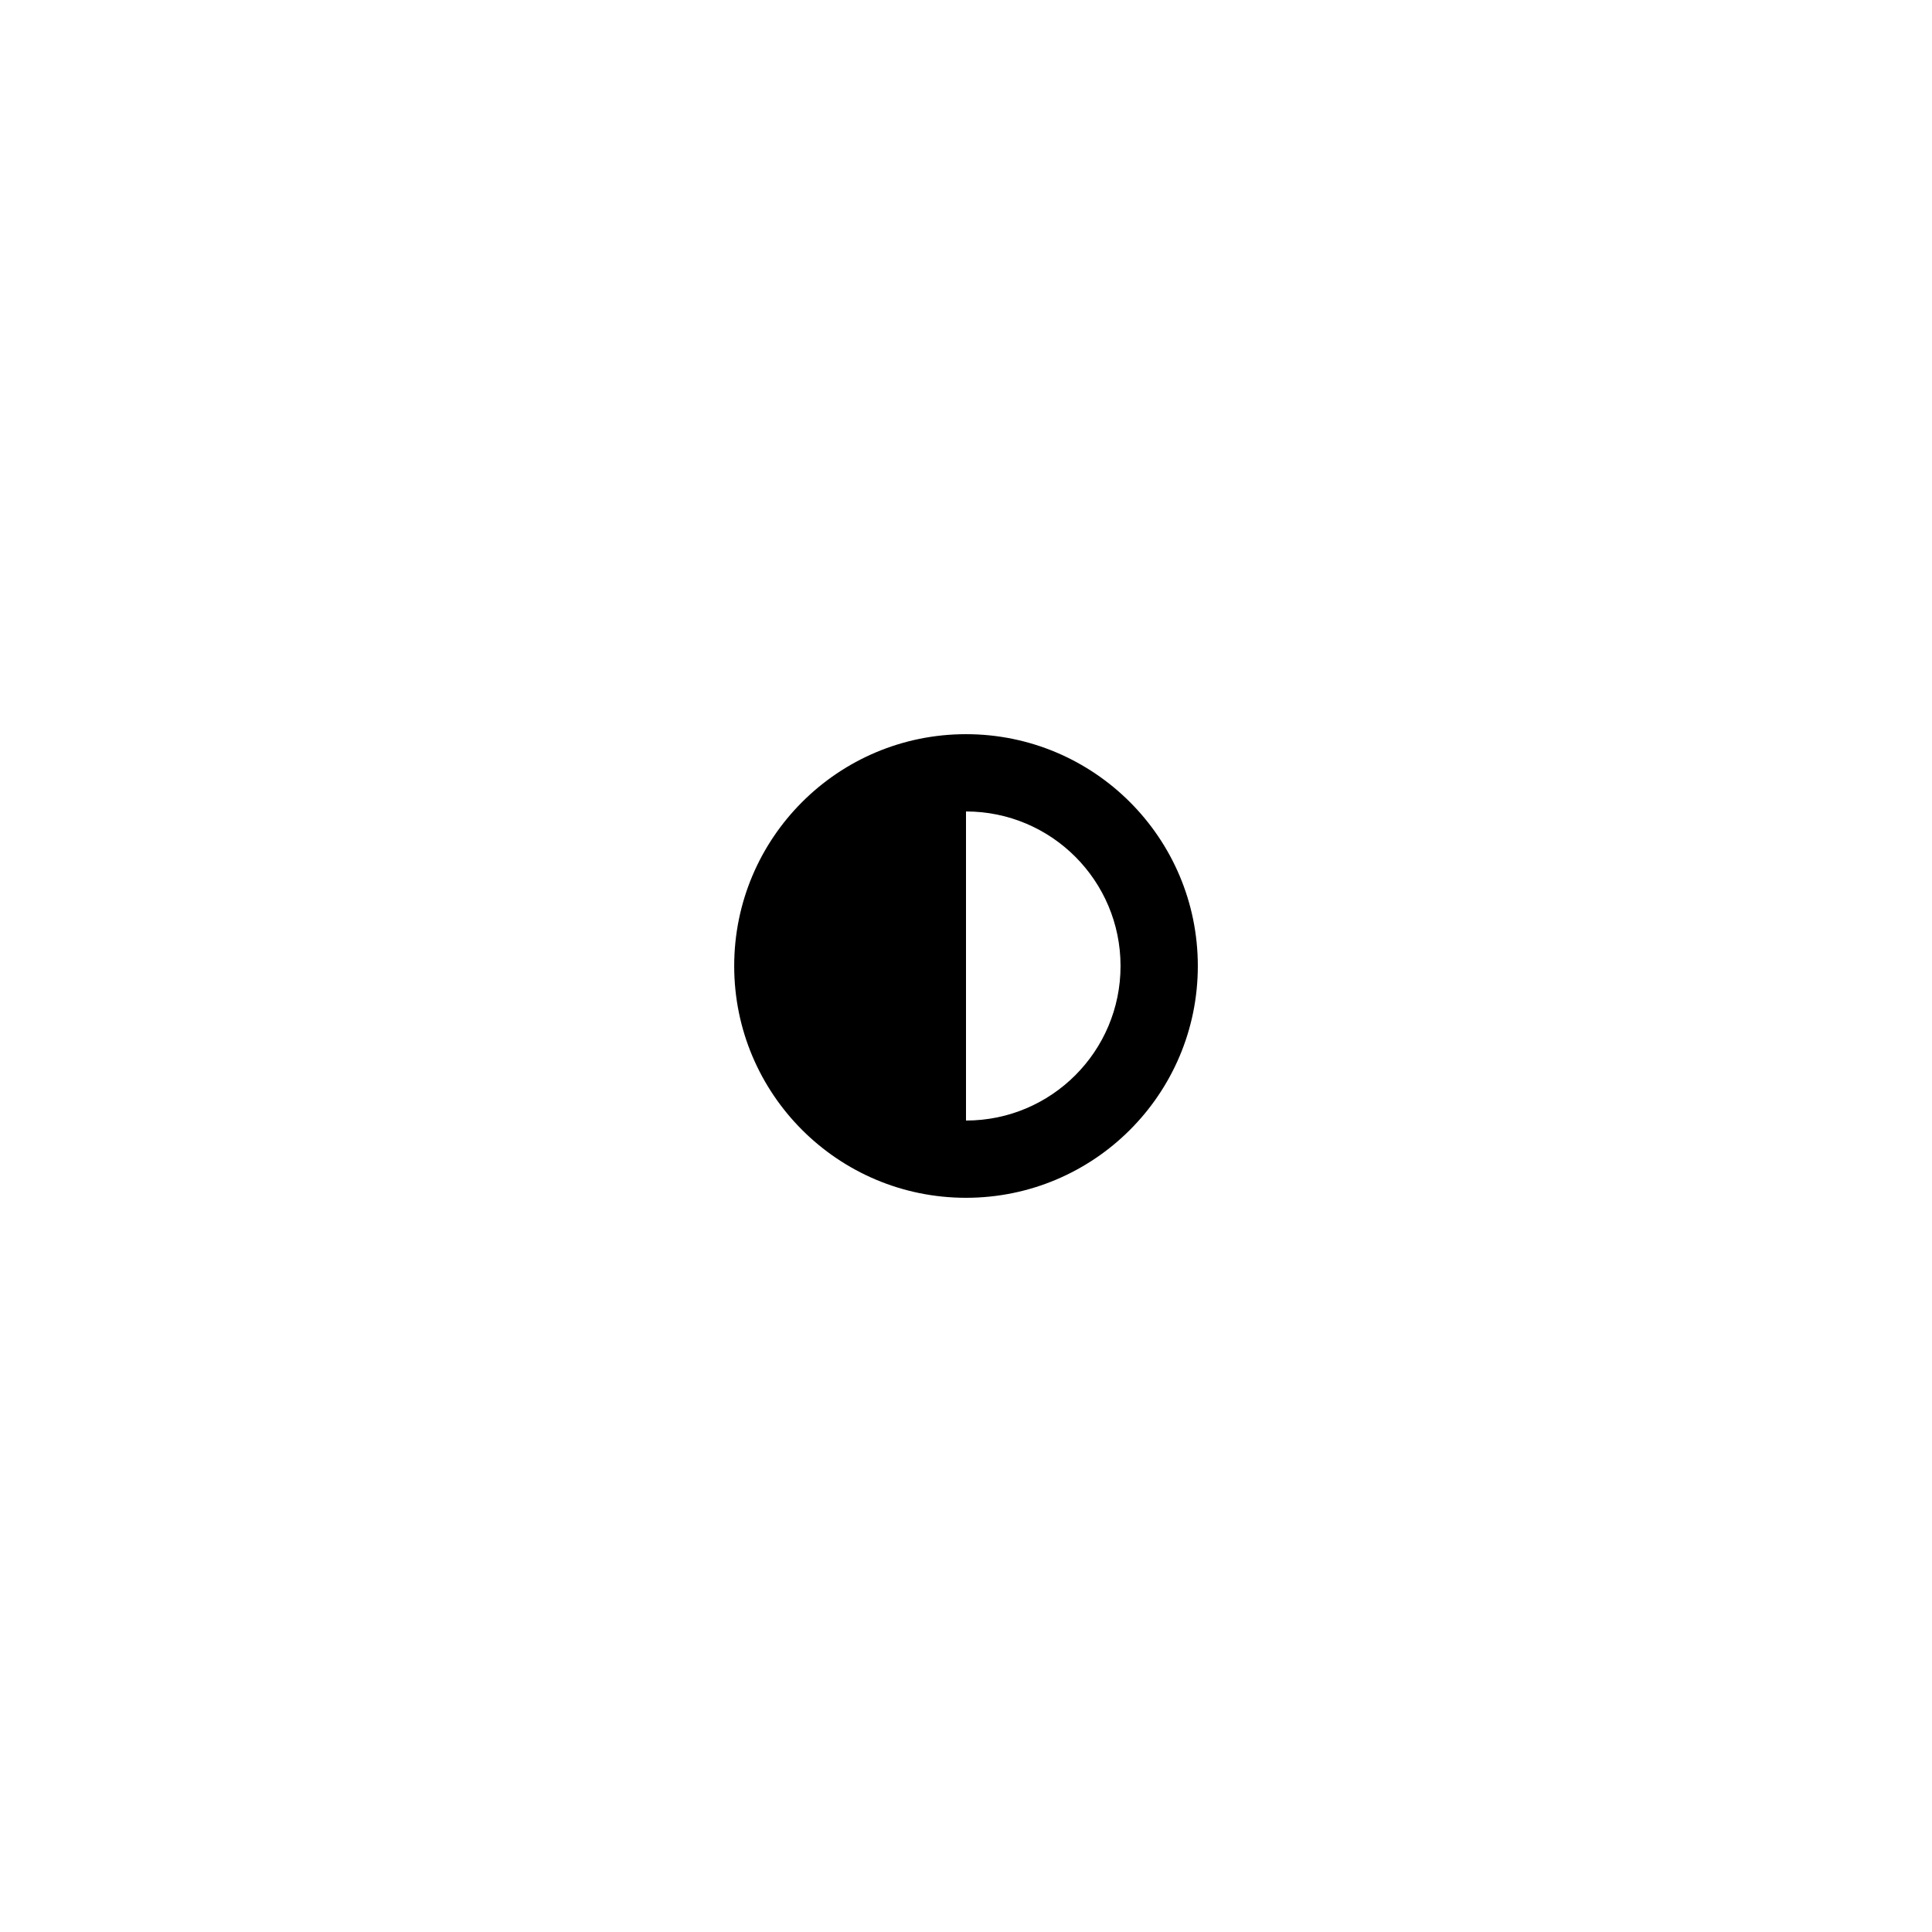
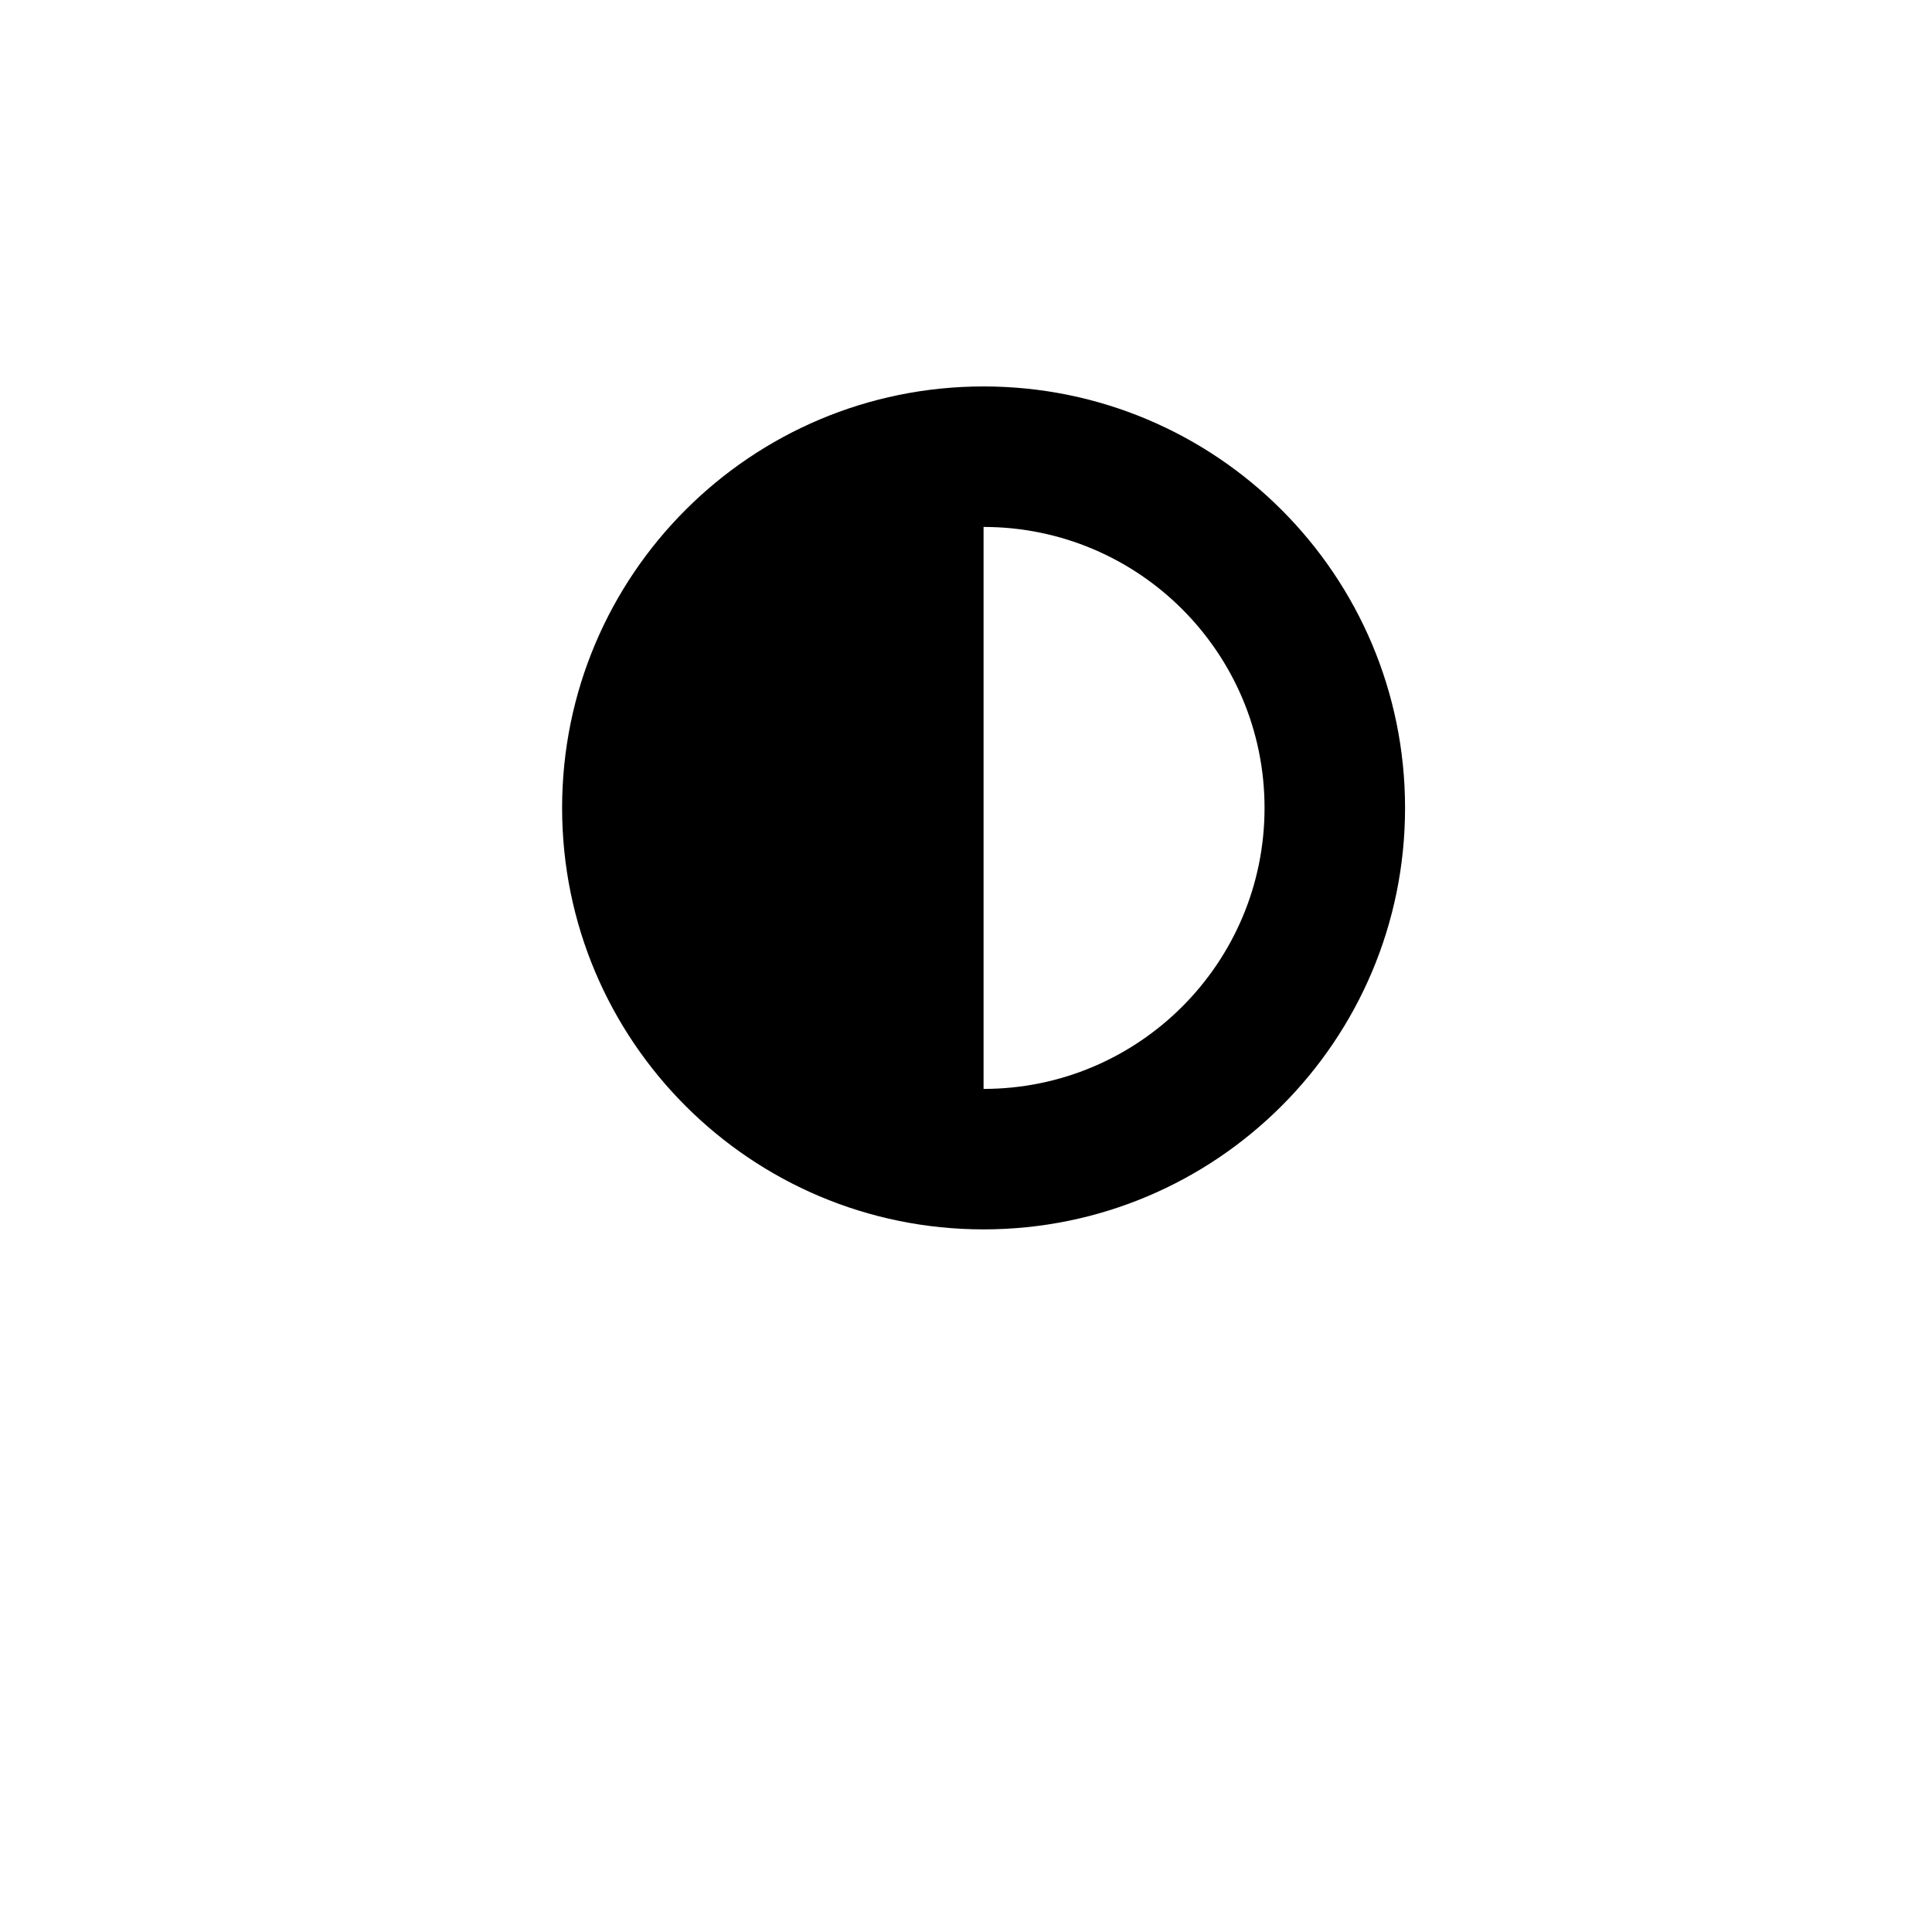
- <svg xmlns="http://www.w3.org/2000/svg" version="1.1" id="Layer_1" x="0px" y="0px" width="100px" height="100px" viewBox="0 0 100 100" enable-background="new 0 0 100 100" xml:space="preserve">
+ <svg xmlns="http://www.w3.org/2000/svg" version="1.1" id="Layer_1" x="0px" y="0px" width="100px" height="100px" viewBox="22 27 55 55" enable-background="new 0 0 100 100" xml:space="preserve">
  <path fill-rule="evenodd" clip-rule="evenodd" d="M50,61.998c-6.627,0-11.998-5.372-11.998-11.998  c0-6.627,5.371-11.999,11.998-11.999S61.999,43.373,61.999,50C61.999,56.626,56.627,61.998,50,61.998z M50,57.999  c4.418,0,7.999-3.582,7.999-7.999c0-4.418-3.581-7.999-7.999-7.999V57.999z" />
</svg>
